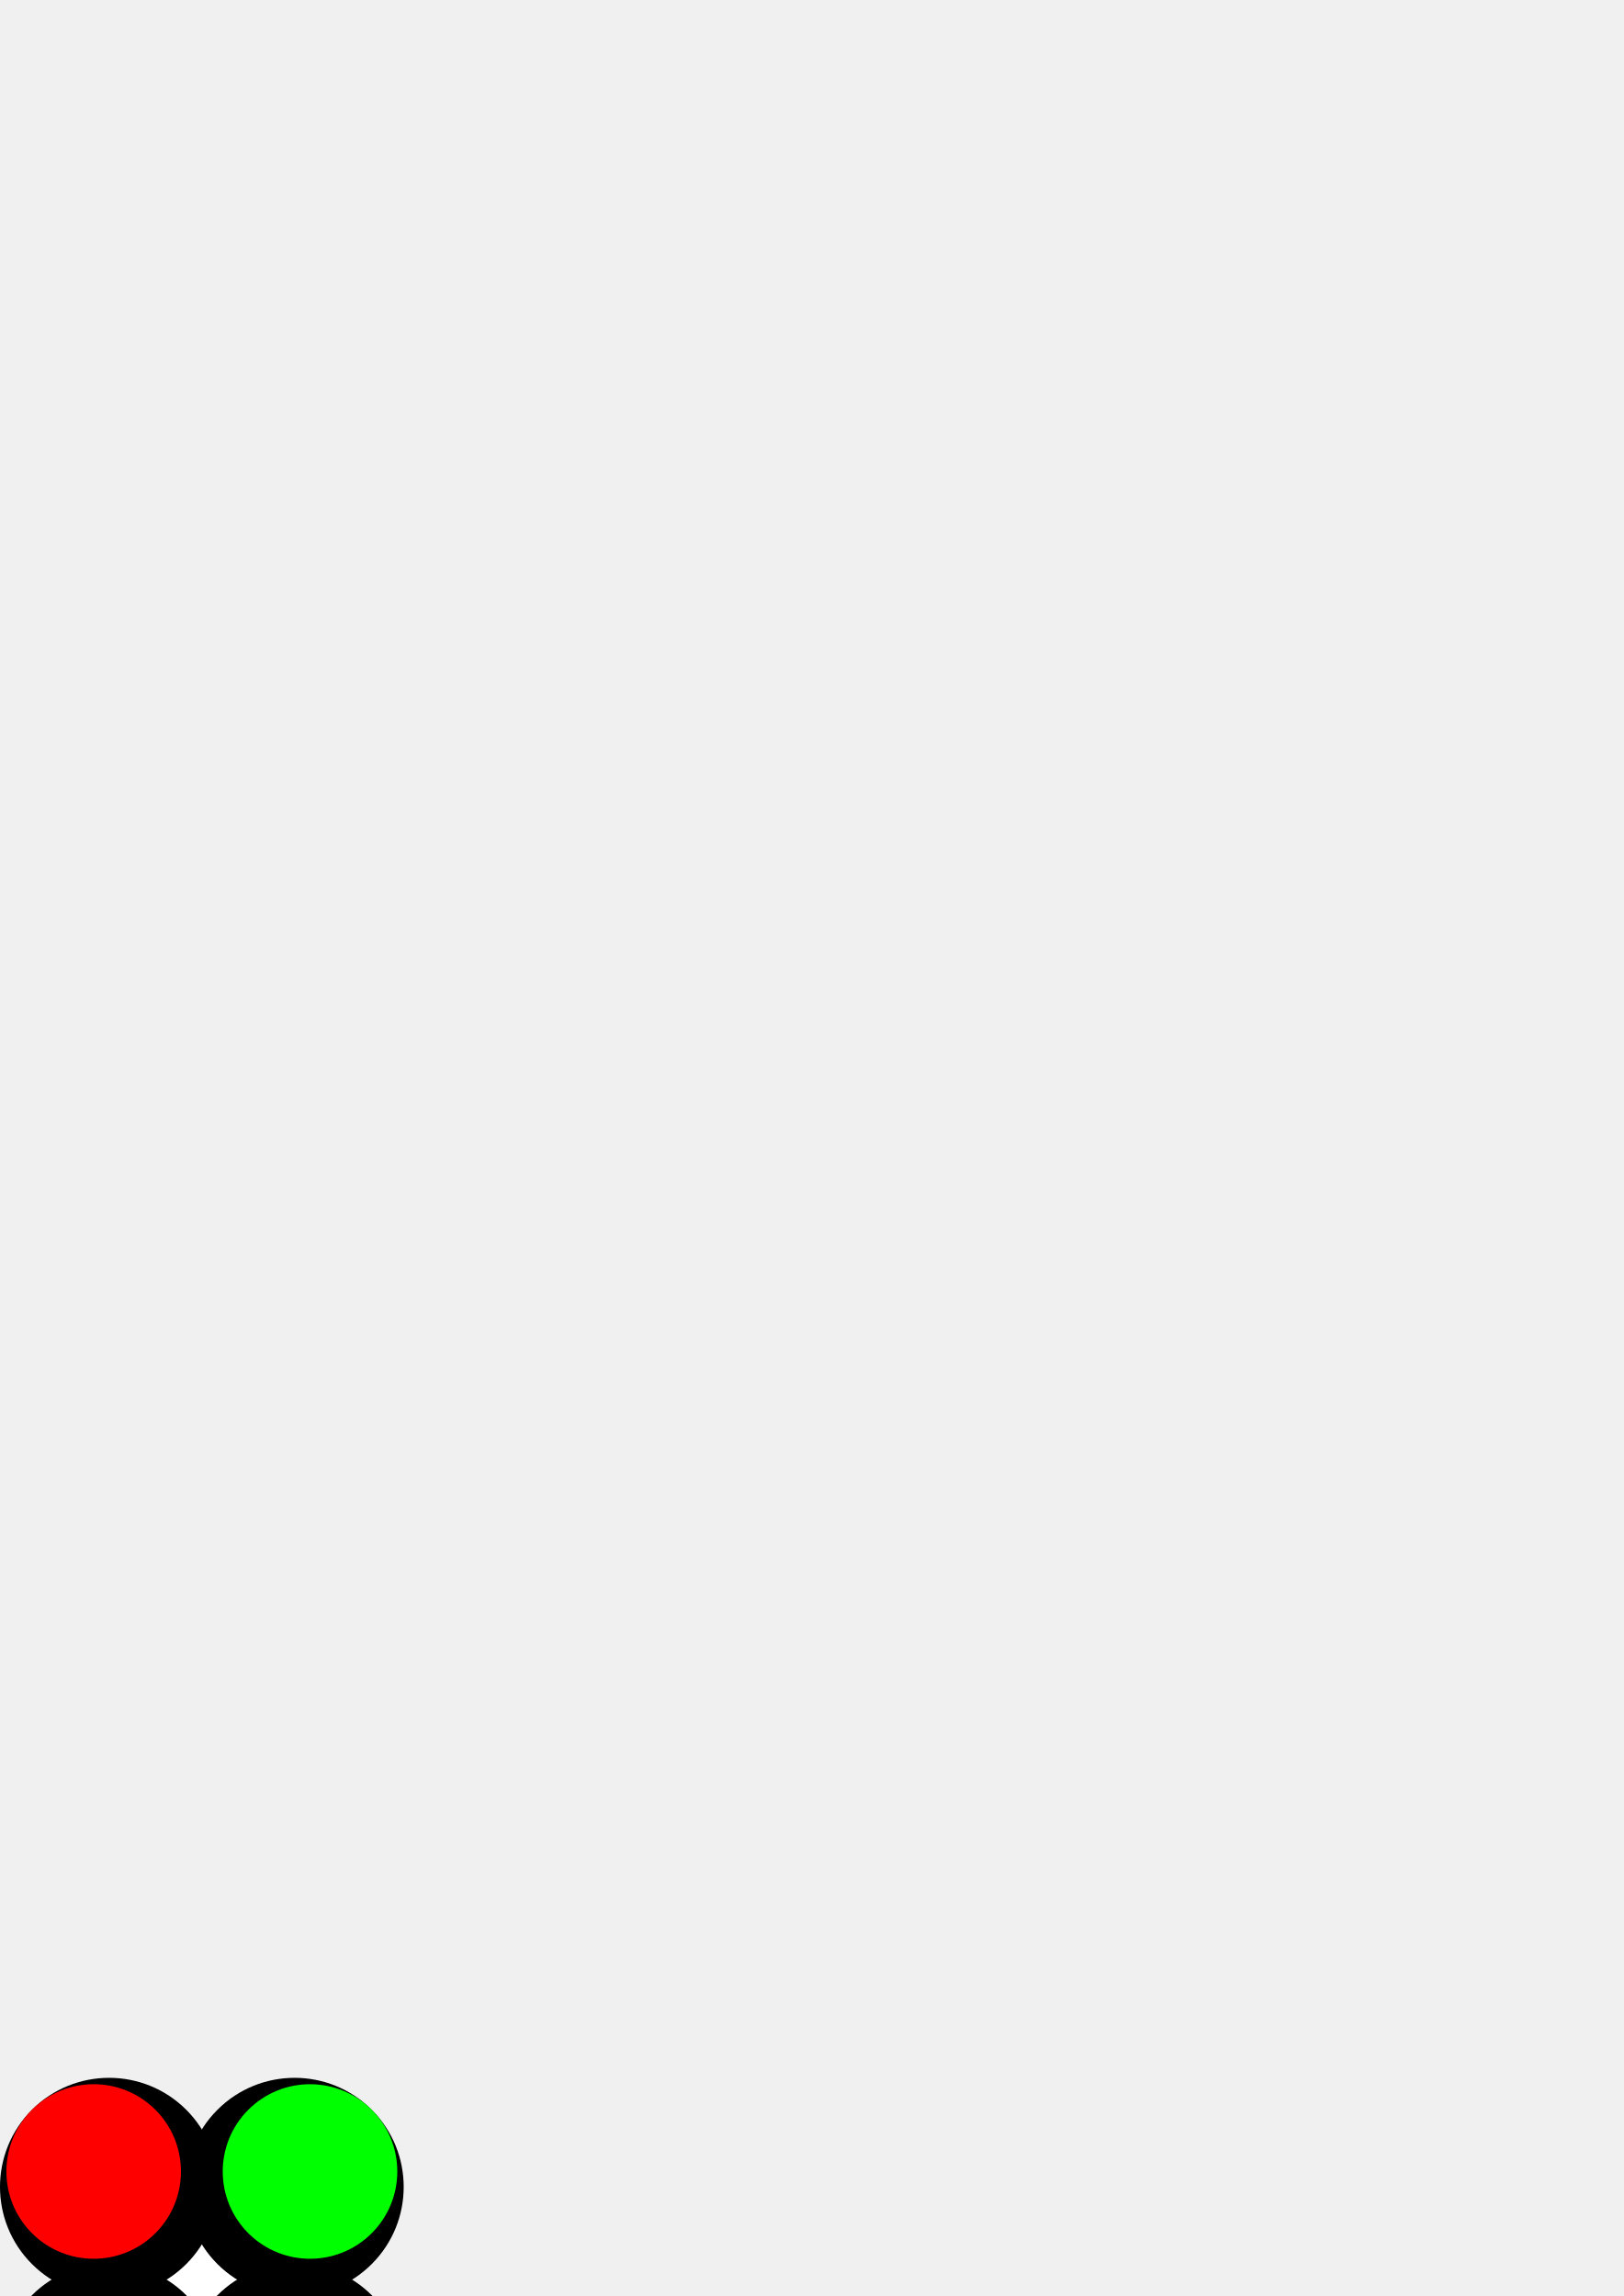
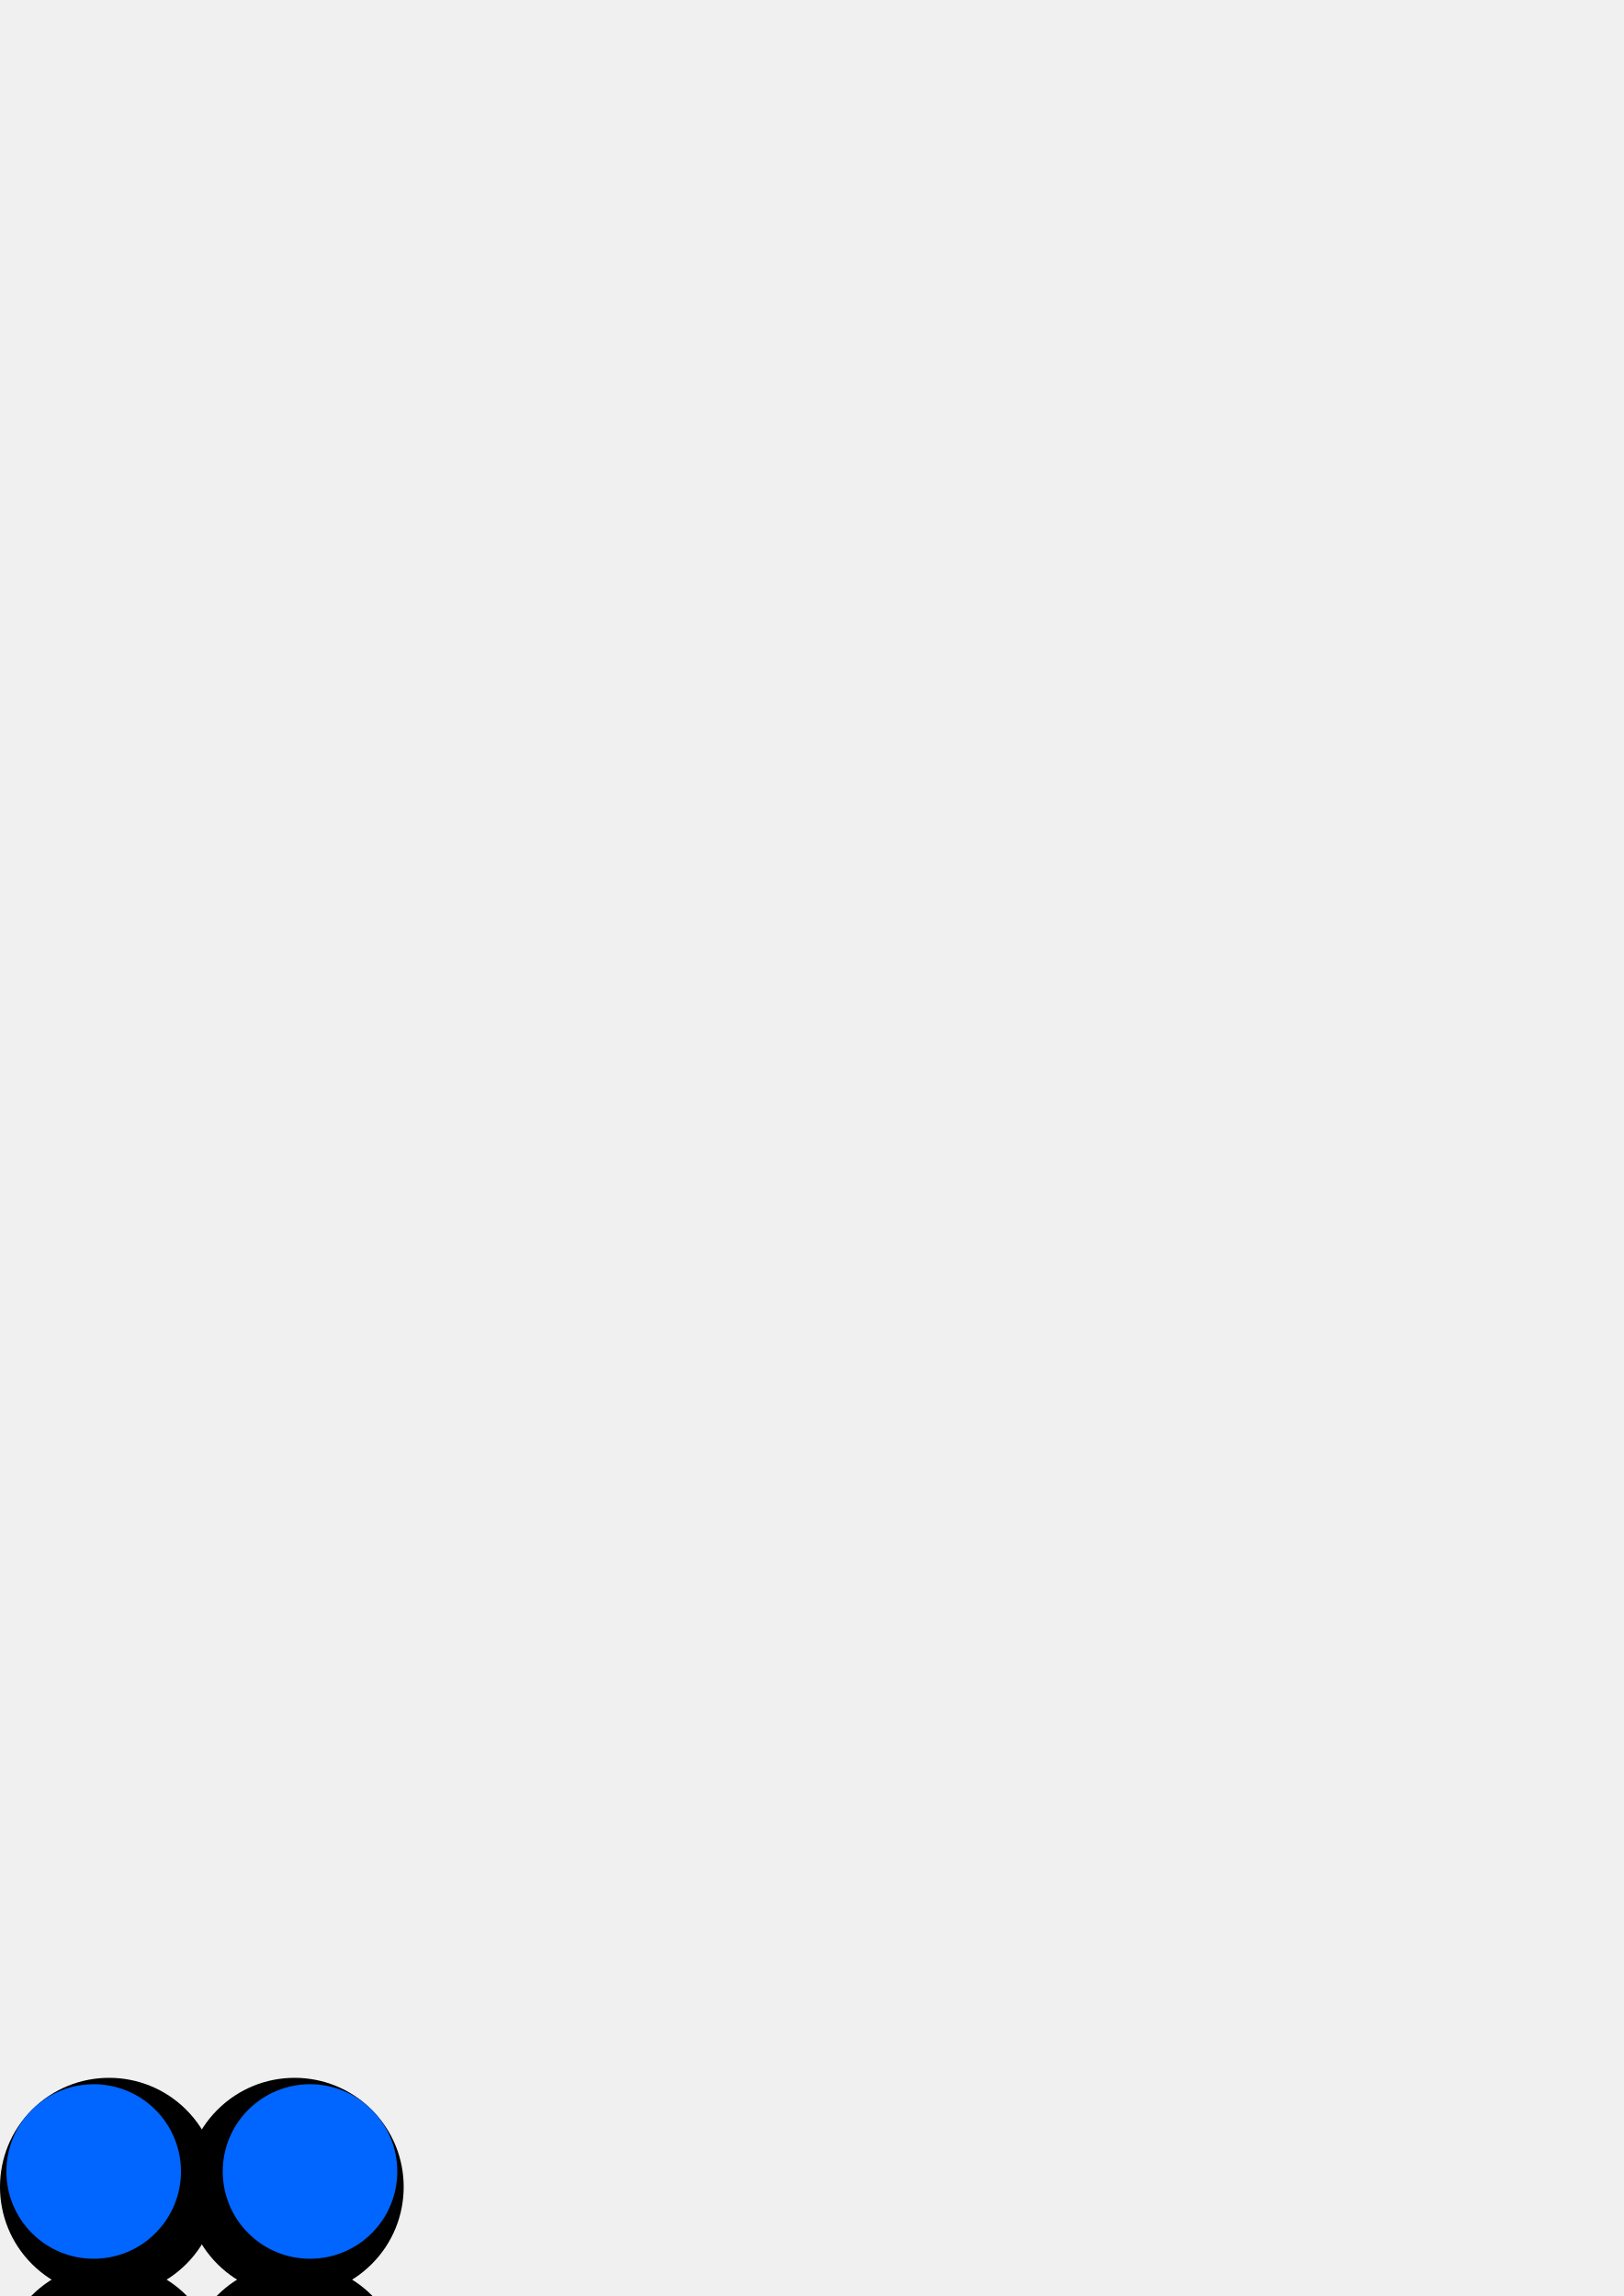
<svg xmlns="http://www.w3.org/2000/svg" width="744.094" height="1052.362" id="svg2" version="1.1">
  <defs id="defs4" />
  <g id="layer1">
-     <rect style="fill:#ffffff;fill-opacity:1;stroke:none" id="rect3887" width="45" height="45" x="70" y="1022.362" />
    <path style="fill:#000000;fill-opacity:1;stroke:none" id="path2991" d="m 397.143,389.505 a 110,94.286 0 1 1 -220,0 110,94.286 0 1 1 220,0 z" transform="matrix(0.3214122,-0.3214122,0.3749809,0.3749809,-188.3482,948.5965)" />
-     <path style="fill:#ff0000;fill-opacity:1;stroke:none" id="path3761" d="m 211.745,941.65 a 36.299,39.324 0 1 1 -72.598,0 36.299,39.324 0 1 1 72.598,0 z" transform="matrix(0.7791994,-0.7791994,0.719261,0.719261,-771.0704,454.7064)" />
+     <path style="fill:#0066ff;fill-opacity:1;stroke:none" id="path3761" d="m 211.745,941.65 a 36.299,39.324 0 1 1 -72.598,0 36.299,39.324 0 1 1 72.598,0 z" transform="matrix(0.7791994,-0.7791994,0.719261,0.719261,-771.0704,454.7064)" />
    <path style="fill:#000000;fill-opacity:1;stroke:none" id="path2991-7" d="m 397.143,389.505 a 110,94.286 0 1 1 -220,0 110,94.286 0 1 1 220,0 z" transform="matrix(0.3214122,0.3214122,-0.3749809,0.3749809,188.7657,764.014)" />
-     <path style="fill:#00ff00;fill-opacity:1;stroke:none" id="path3761-4" d="m 211.745,941.65 a 36.299,39.324 0 1 1 -72.598,0 36.299,39.324 0 1 1 72.598,0 z" transform="matrix(0.7791994,0.7791994,-0.719261,0.719261,682.6557,181.2918)" />
-     <g id="g3881" transform="translate(0,2.999916)">
-       <path transform="matrix(-0.3214122,0.3214122,-0.3749809,-0.3749809,373.3481,1138.128)" d="m 397.143,389.505 c 0,52.073 -49.249,94.286 -110,94.286 -60.751,0 -110,-42.213 -110,-94.286 0,-52.073 49.249,-94.286 110,-94.286 60.751,0 110,42.213 110,94.286 z" id="path2991-4" style="fill:#000000;fill-opacity:1;stroke:none" />
-       <path transform="matrix(-0.7791994,0.7791994,-0.719261,-0.719261,956.0704,1632.018)" d="m 211.745,941.65 c 0,21.718 -16.252,39.324 -36.299,39.324 -20.047,0 -36.299,-17.606 -36.299,-39.324 0,-21.718 16.252,-39.324 36.299,-39.324 20.047,0 36.299,17.606 36.299,39.324 z" id="path3761-8" style="fill:#ffff00;fill-opacity:1;stroke:none" />
-       <path transform="matrix(-0.3214122,-0.3214122,0.3749809,-0.3749809,-3.76573,1322.71)" d="m 397.143,389.505 c 0,52.073 -49.249,94.286 -110,94.286 -60.751,0 -110,-42.213 -110,-94.286 0,-52.073 49.249,-94.286 110,-94.286 60.751,0 110,42.213 110,94.286 z" id="path2991-7-2" style="fill:#000000;fill-opacity:1;stroke:none" />
-       <path transform="matrix(-0.7791994,-0.7791994,0.719261,-0.719261,-497.6557,1905.433)" d="m 211.745,941.65 c 0,21.718 -16.252,39.324 -36.299,39.324 -20.047,0 -36.299,-17.606 -36.299,-39.324 0,-21.718 16.252,-39.324 36.299,-39.324 20.047,0 36.299,17.606 36.299,39.324 z" id="path3761-4-4" style="fill:#0000ff;fill-opacity:1;stroke:none" />
-     </g>
+     <path style="fill:#0066ff;fill-opacity:1;stroke:none" id="path3761-4" d="m 211.745,941.65 a 36.299,39.324 0 1 1 -72.598,0 36.299,39.324 0 1 1 72.598,0 z" transform="matrix(0.7791994,0.7791994,-0.719261,0.719261,682.6557,181.2918)" />
+     <path style="fill:#000000;fill-opacity:1;stroke:none" id="path2991-4" d="m 397.143,389.505 a 110,94.286 0 1 1 -220,0 110,94.286 0 1 1 220,0 z" transform="matrix(-0.3214122,0.3214122,-0.3749809,-0.3749809,373.3481,1141.128)" />
+     <path style="fill:#0066ff;fill-opacity:1;stroke:none" id="path3761-8" d="m 211.745,941.65 a 36.299,39.324 0 1 1 -72.598,0 36.299,39.324 0 1 1 72.598,0 z" transform="matrix(-0.7791994,0.7791994,-0.719261,-0.719261,956.0704,1635.018)" />
+     <path style="fill:#000000;fill-opacity:1;stroke:none" id="path2991-7-2" d="m 397.143,389.505 a 110,94.286 0 1 1 -220,0 110,94.286 0 1 1 220,0 z" transform="matrix(-0.3214122,-0.3214122,0.3749809,-0.3749809,-3.76573,1325.71)" />
+     <path style="fill:#0066ff;fill-opacity:0.941;stroke:none" id="path3761-4-4" d="m 211.745,941.65 a 36.299,39.324 0 1 1 -72.598,0 36.299,39.324 0 1 1 72.598,0 z" transform="matrix(-0.7791994,-0.7791994,0.719261,-0.719261,-497.6557,1908.432)" />
  </g>
</svg>
